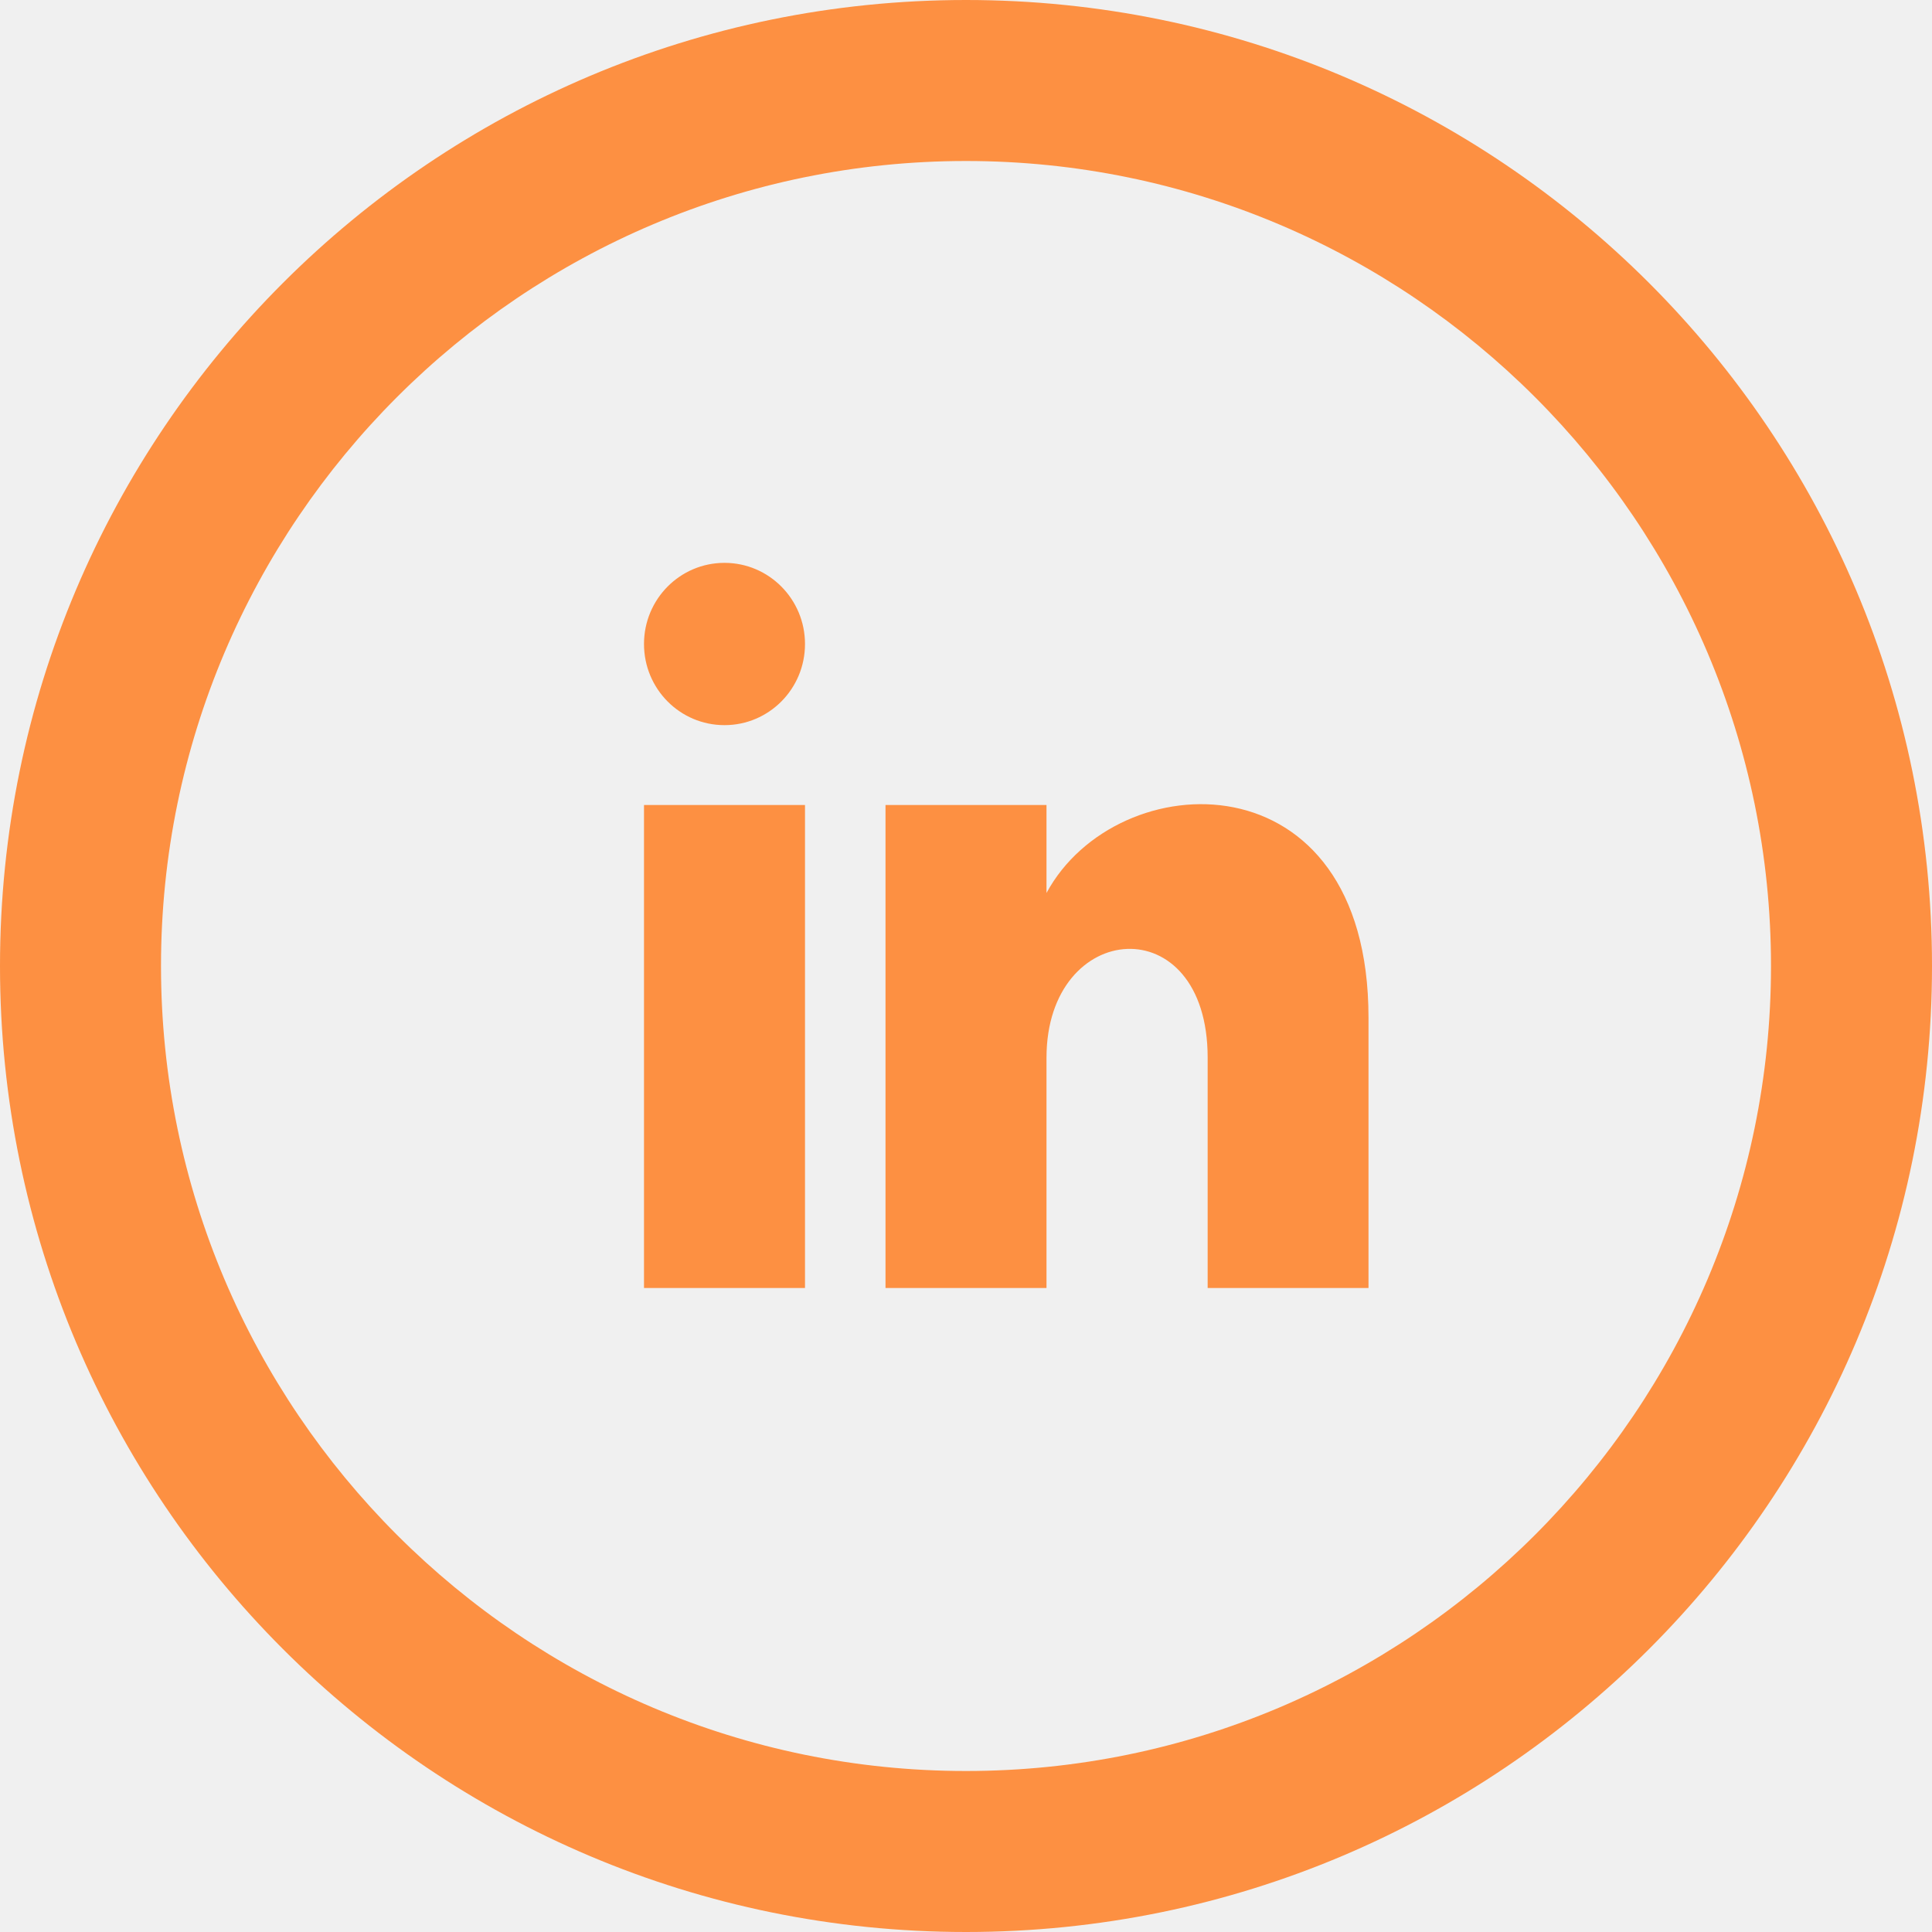
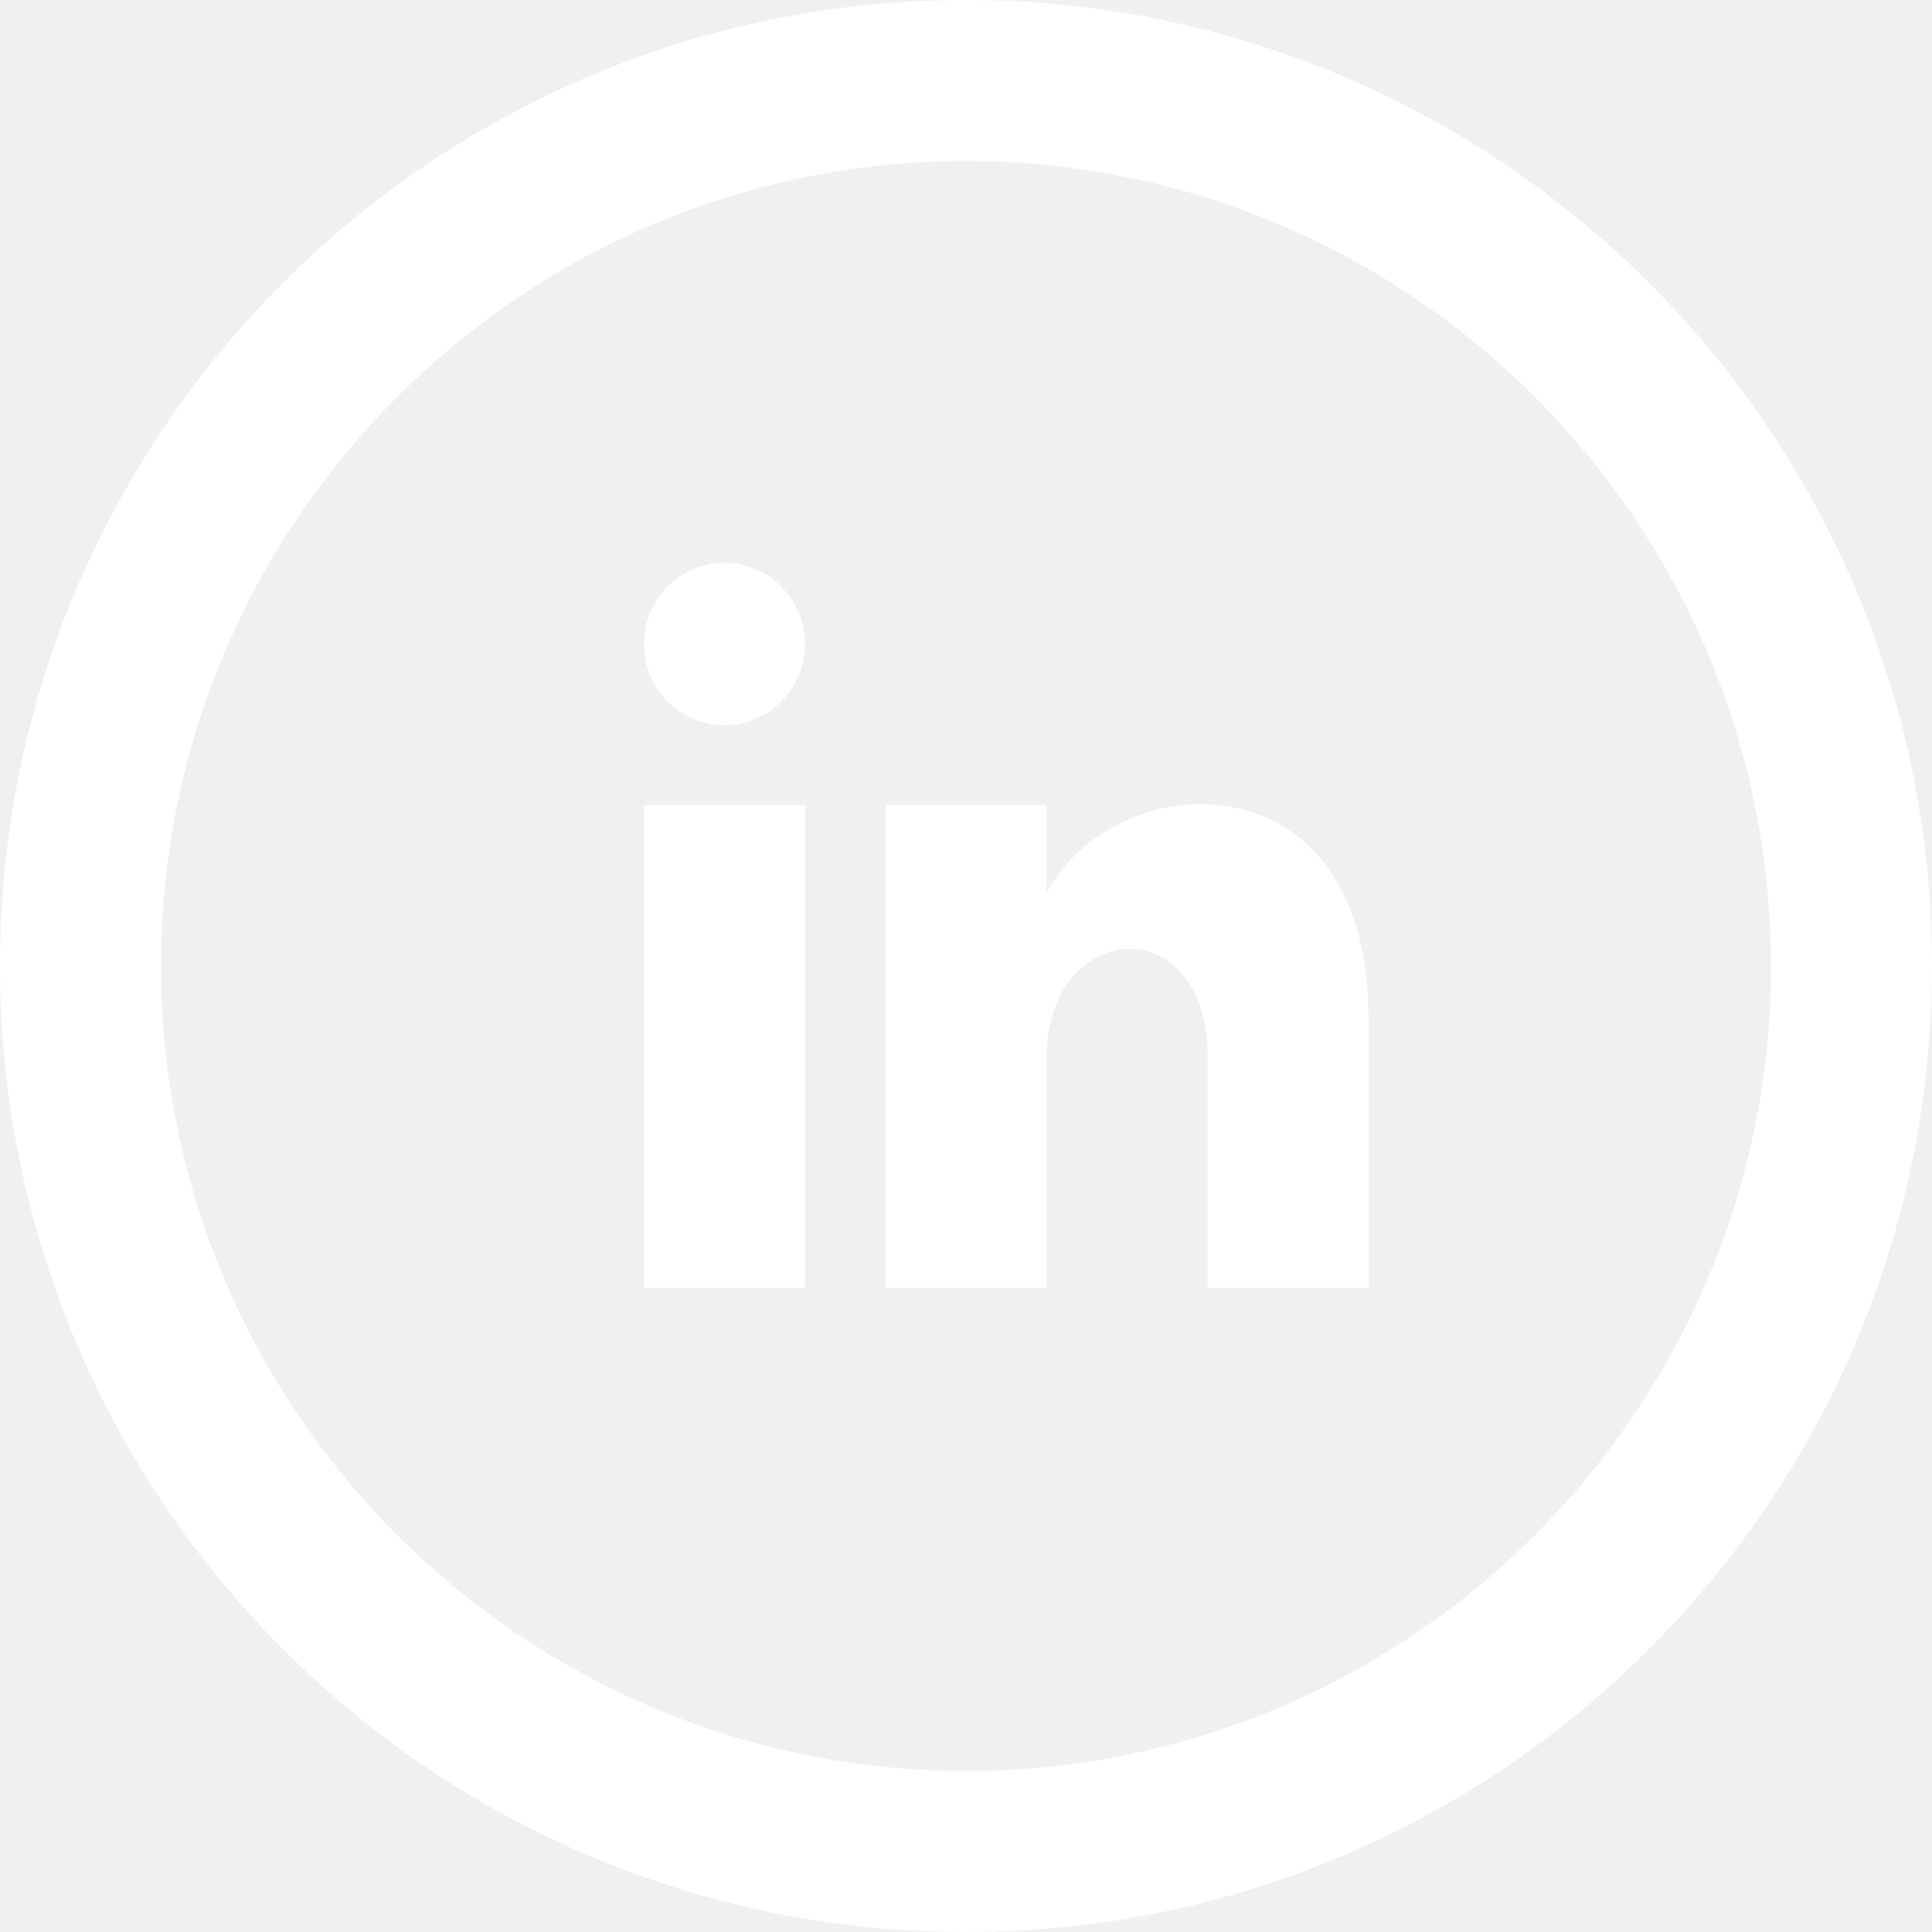
- <svg xmlns="http://www.w3.org/2000/svg" width="24" height="24" viewBox="0 0 24 24" fill="#FD9042">
+ <svg xmlns="http://www.w3.org/2000/svg" width="24" height="24" viewBox="0 0 24 24" fill="#fff">
  <path d="M12 2c5.514 0 10 4.486 10 10s-4.486 10-10 10-10-4.486-10-10 4.486-10 10-10zm0-2c-6.627 0-12 5.373-12 12s5.373 12 12 12 12-5.373 12-12-5.373-12-12-12zm-2 8c0 .557-.447 1.008-1 1.008s-1-.45-1-1.008c0-.557.447-1.008 1-1.008s1 .452 1 1.008zm0 2h-2v6h2v-6zm3 0h-2v6h2v-2.861c0-1.722 2.002-1.881 2.002 0v2.861h1.998v-3.359c0-3.284-3.128-3.164-4-1.548v-1.093z" />
</svg>
